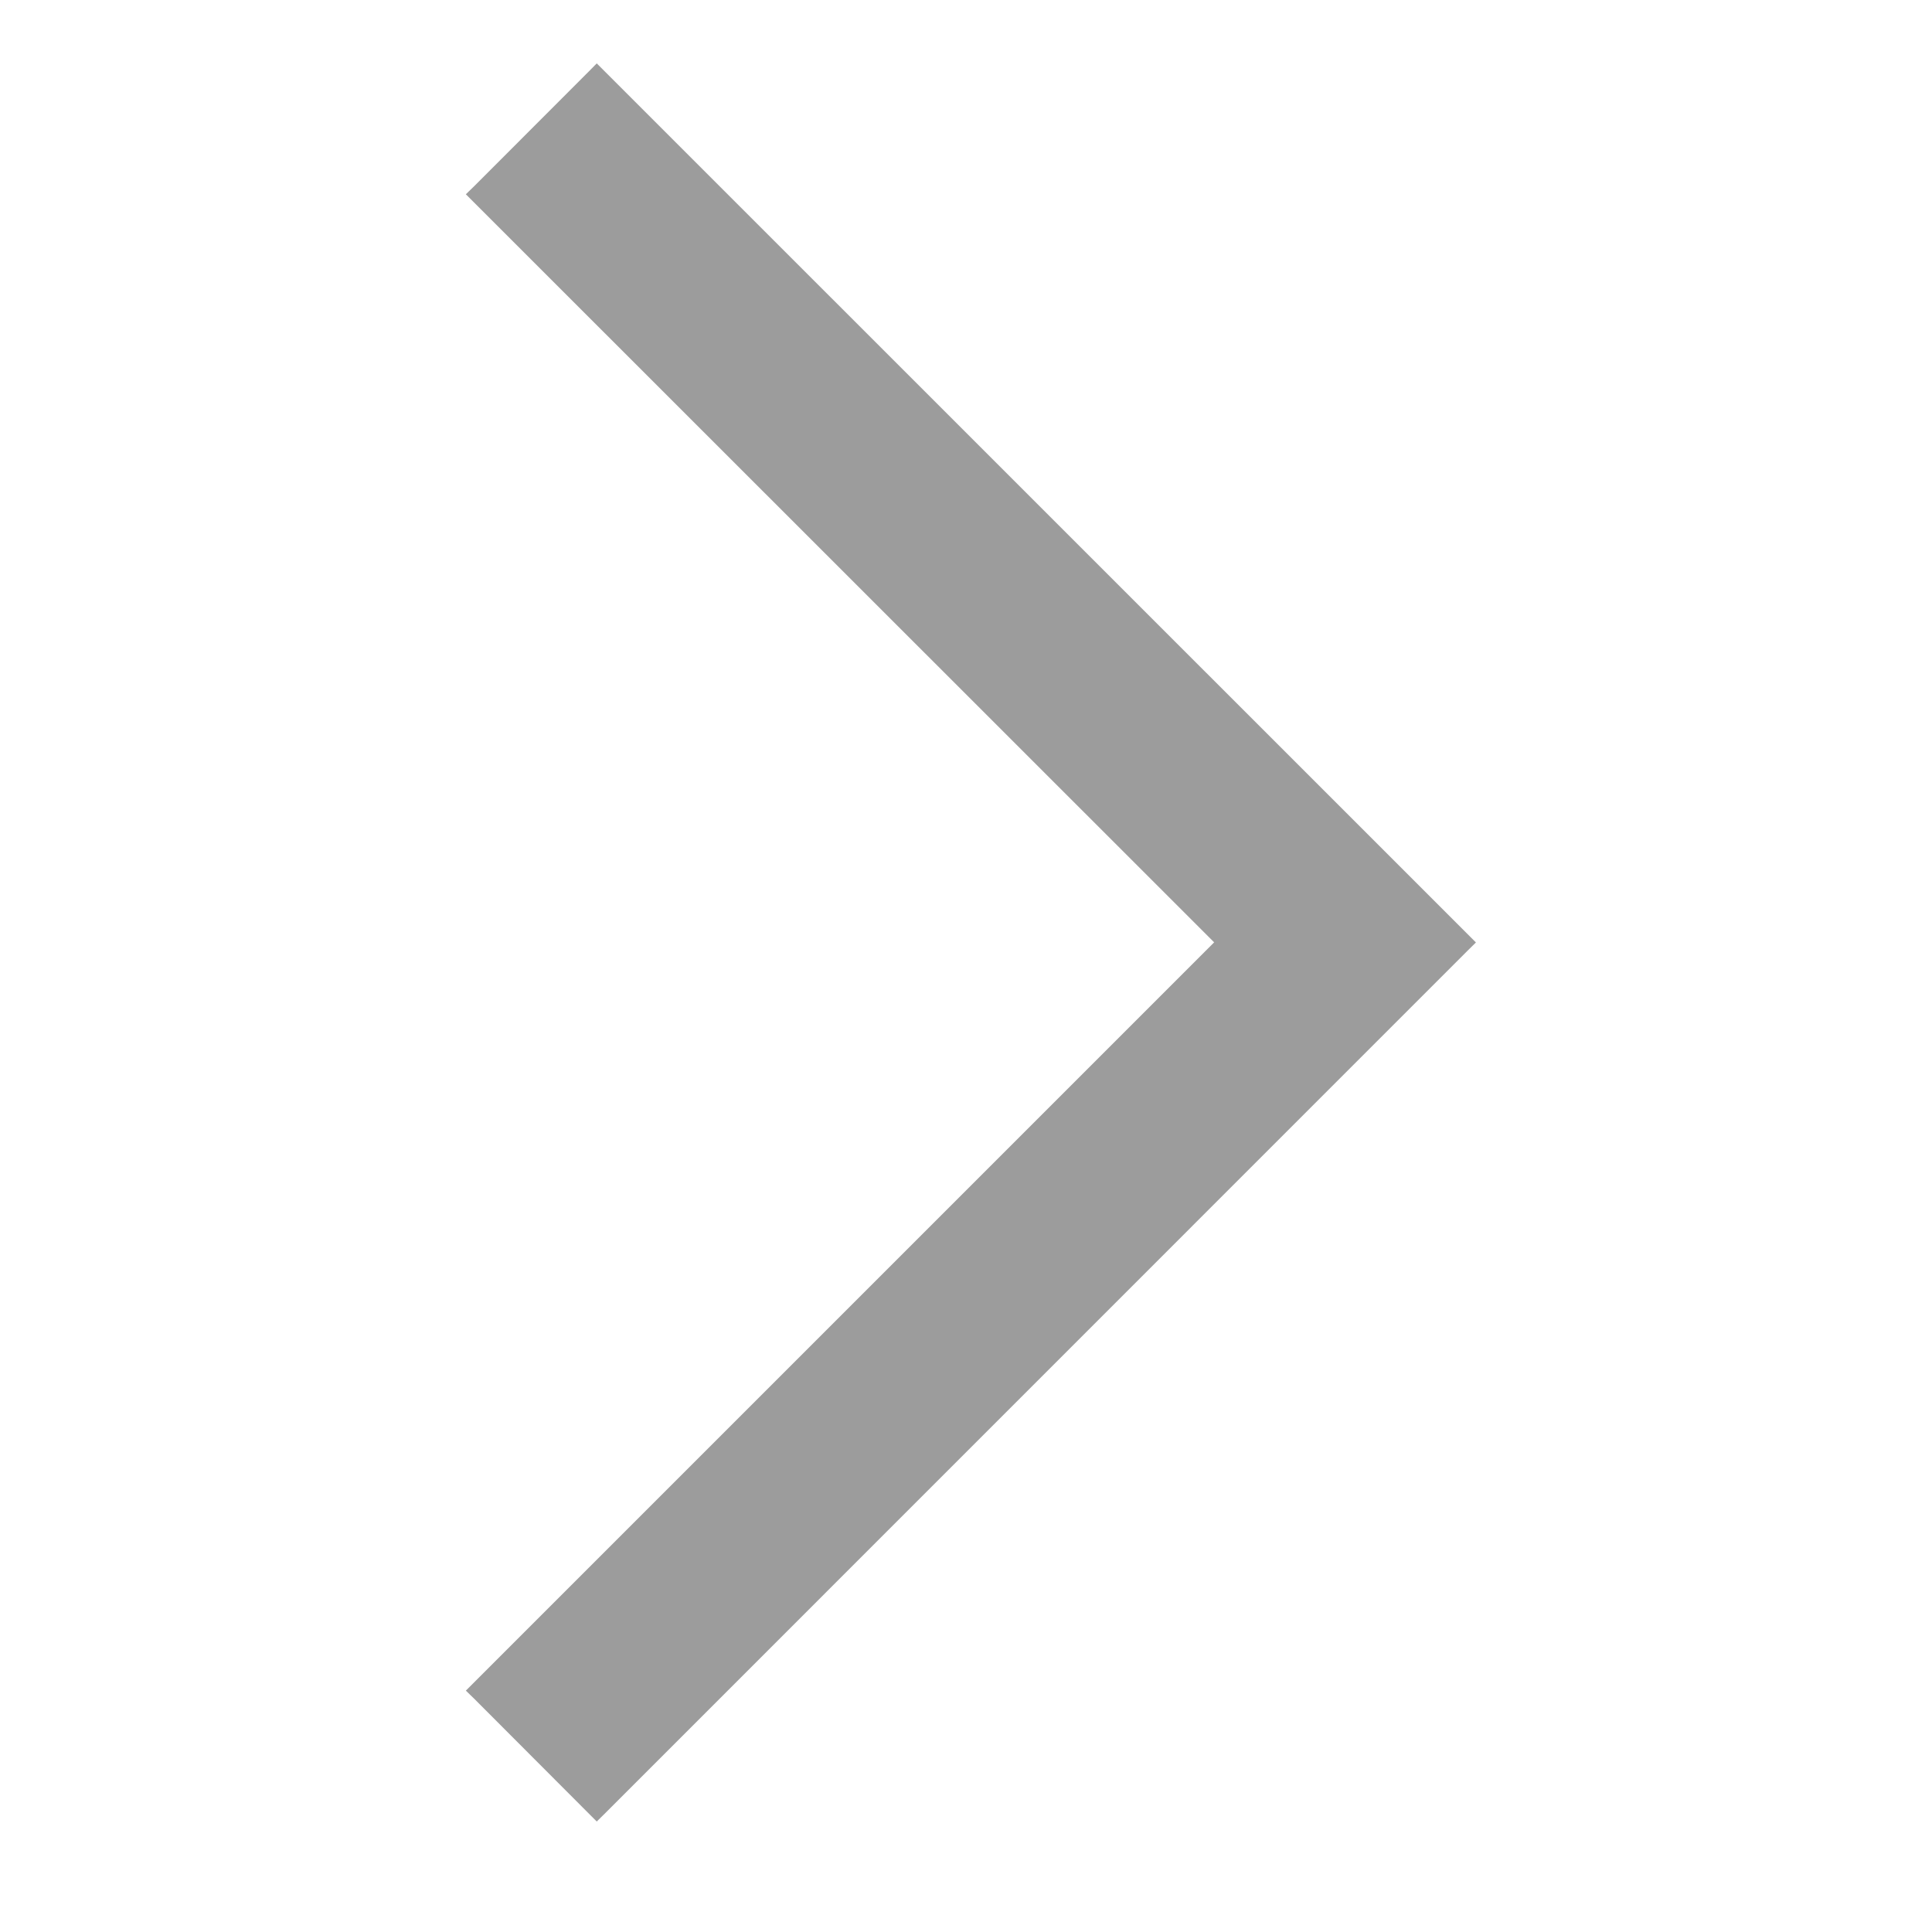
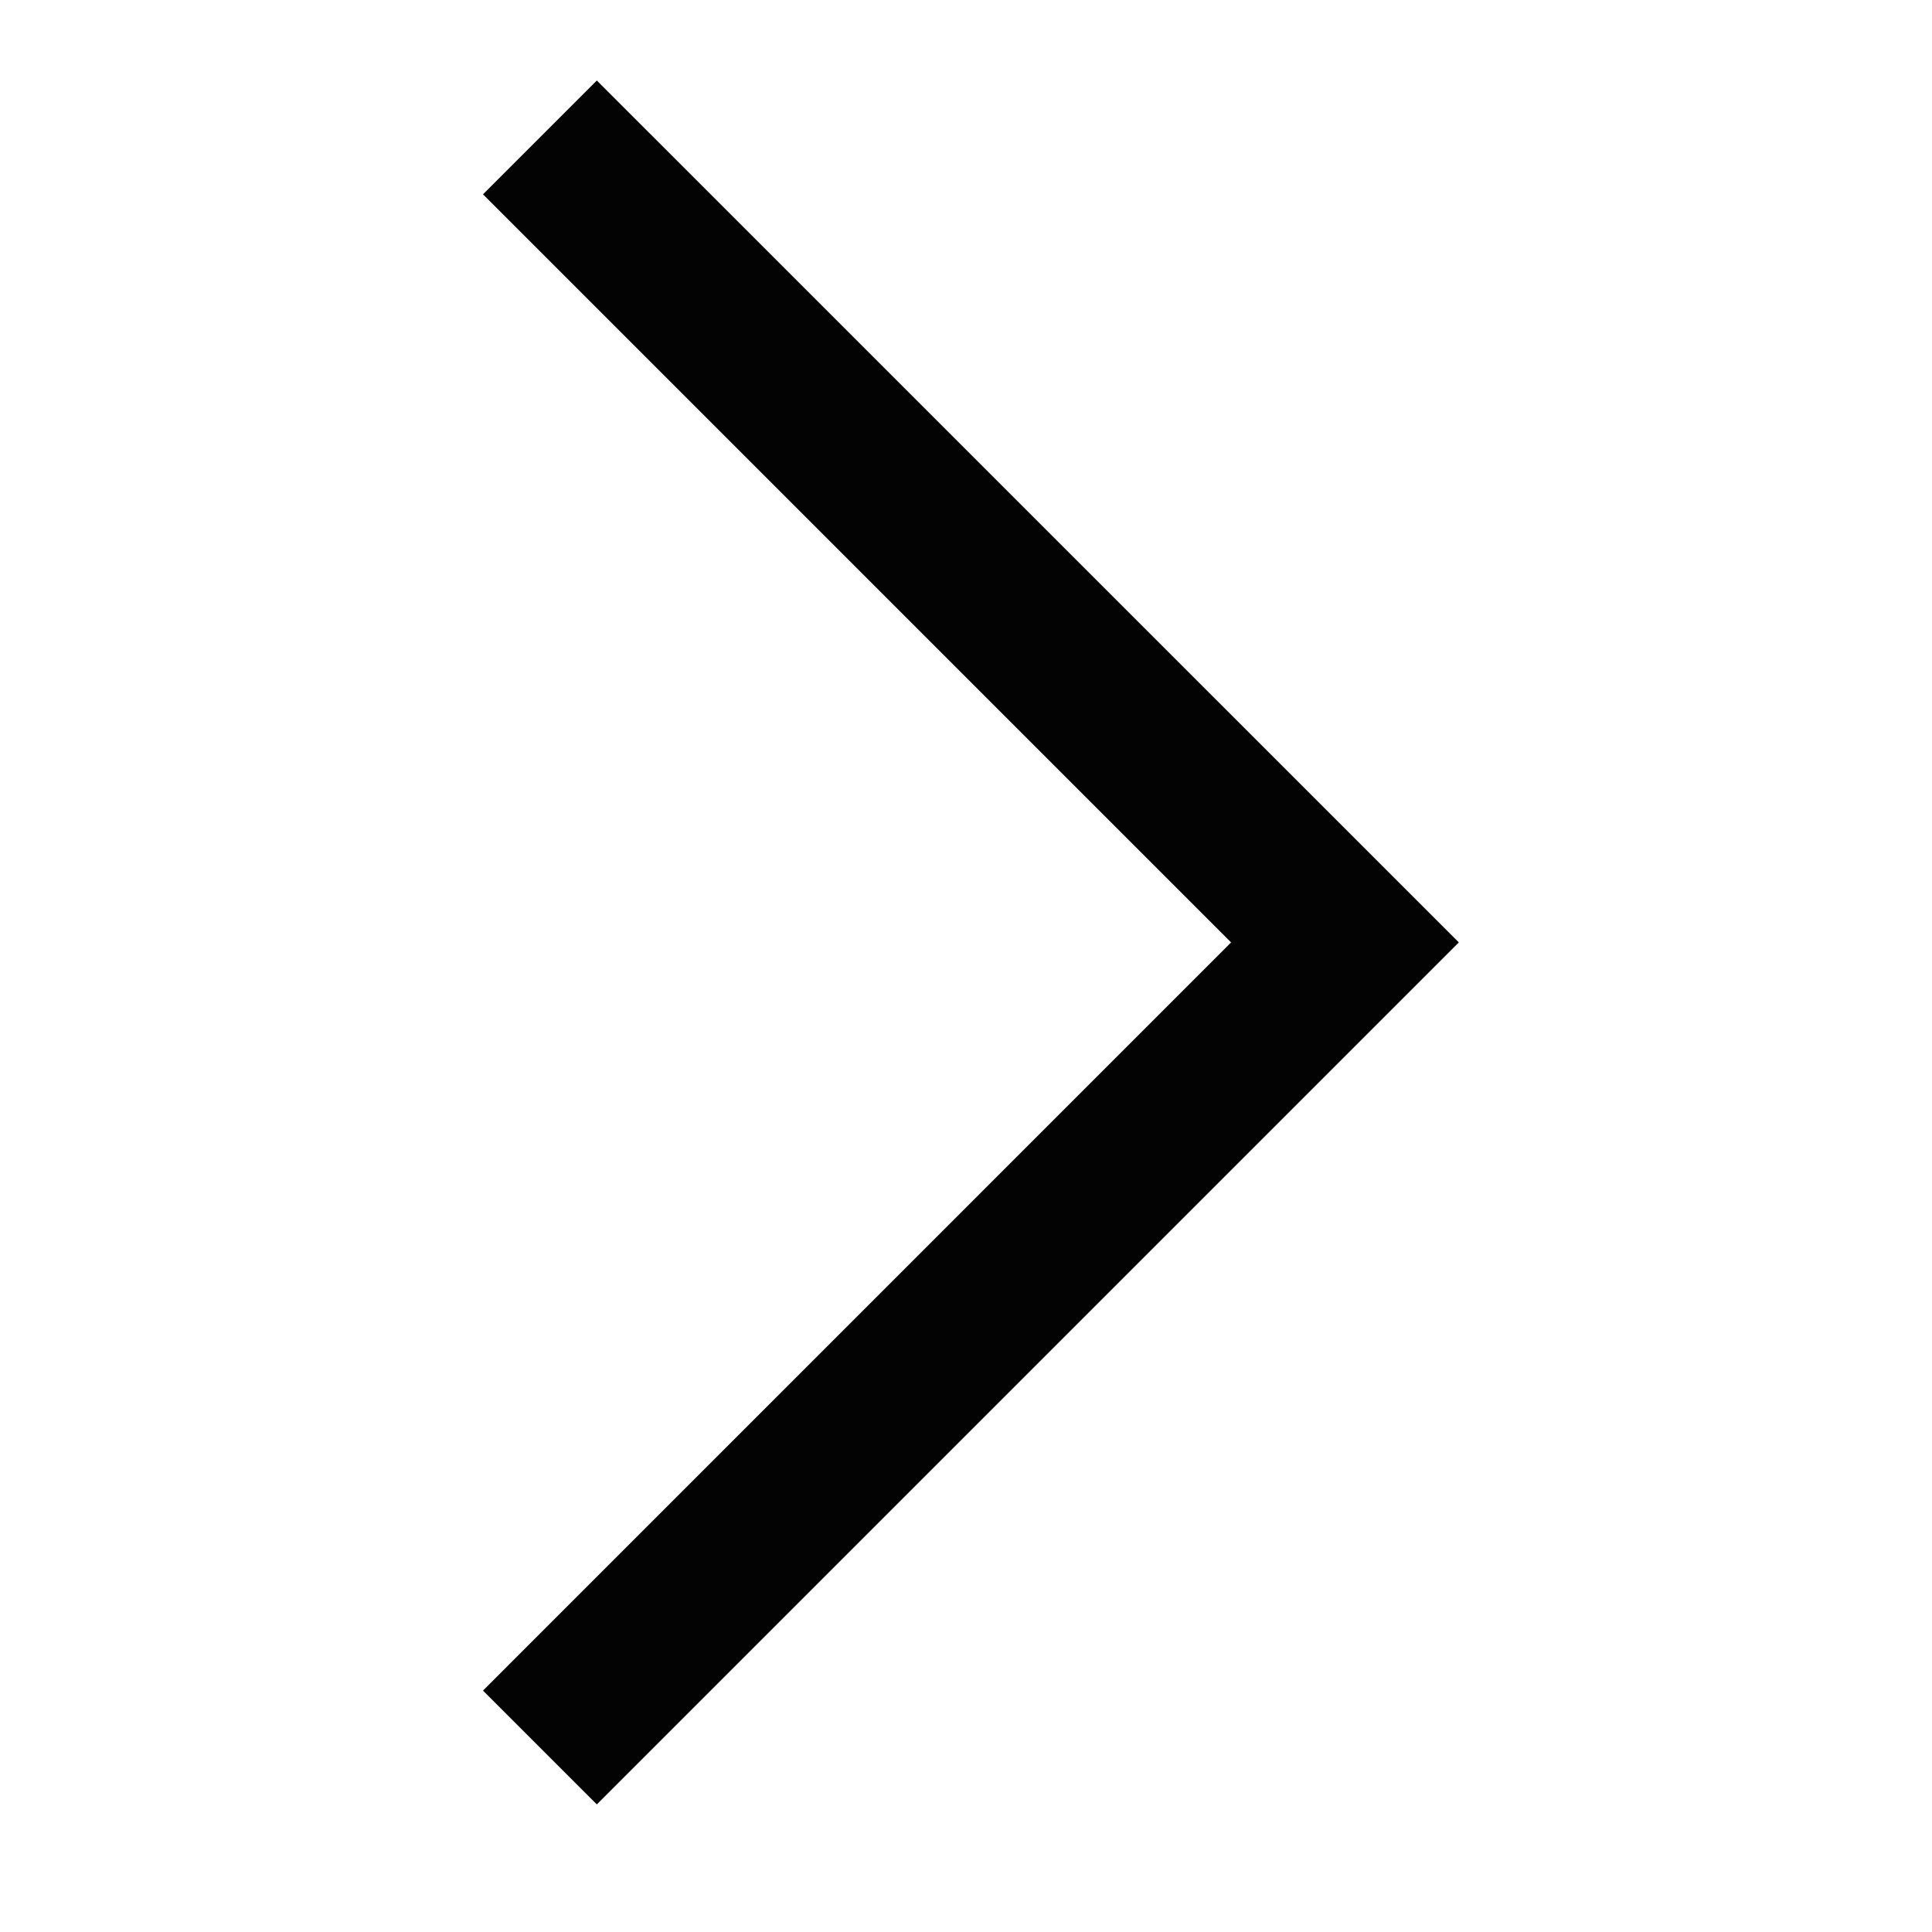
- <svg xmlns="http://www.w3.org/2000/svg" width="16" height="16" viewBox="0 0 16 16" fill="none">
-   <path d="M4 1.609L10.195 7.805L4 14L4.943 14.943L12.081 7.805L4.943 0.667L4 1.609Z" fill="#9C9C9C" />
-   <path d="M4.872 0.596L3.93 1.539L3.858 1.609L10.055 7.804L3.858 14.001L3.93 14.071L4.942 15.085L5.014 15.014L12.151 7.876L12.223 7.805L4.942 0.525L4.872 0.596ZM11.941 7.804L4.943 14.802L4.142 14L10.337 7.805L10.267 7.734L4.142 1.609L4.943 0.807L11.941 7.804Z" fill="#9C9C9C" />
+ <svg xmlns="http://www.w3.org/2000/svg" width="24" height="24" viewBox="0 0 24 24" fill="none">
+   <path d="M6 2.414L15.293 11.707L6 21.001L7.414 22.415L18.122 11.707L7.414 1L6 2.414Z" fill="#030303" />
</svg>
